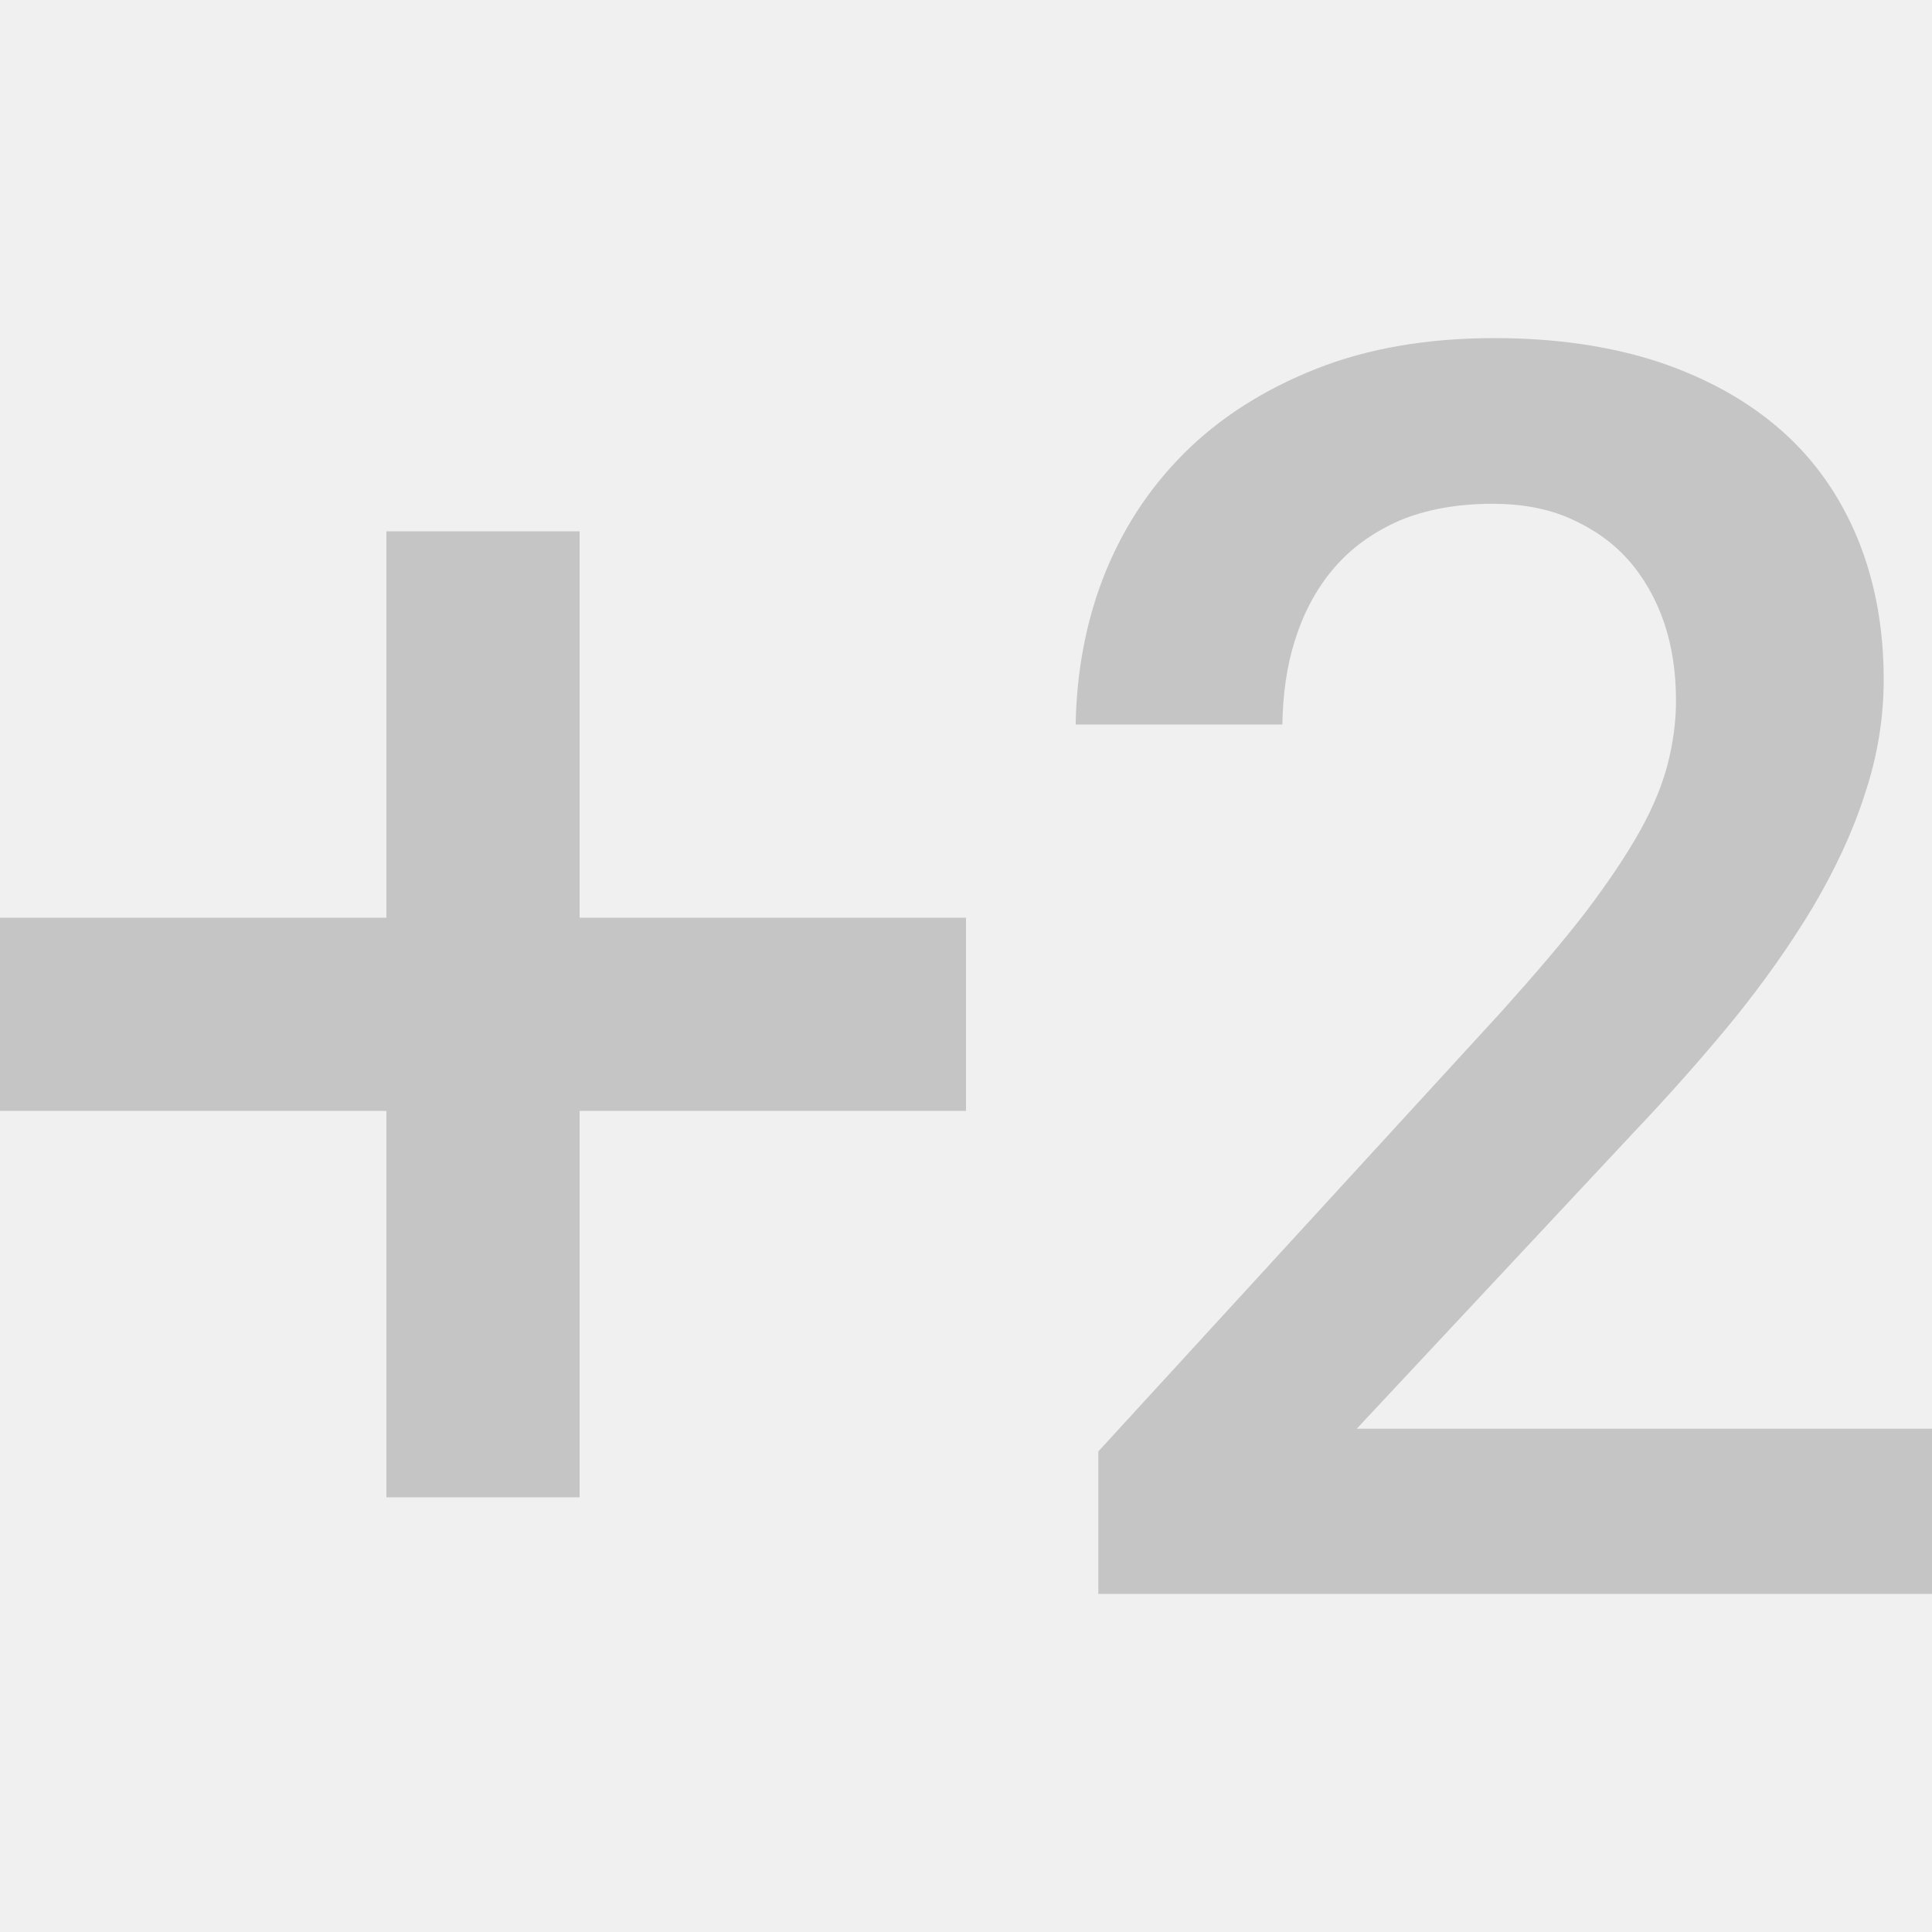
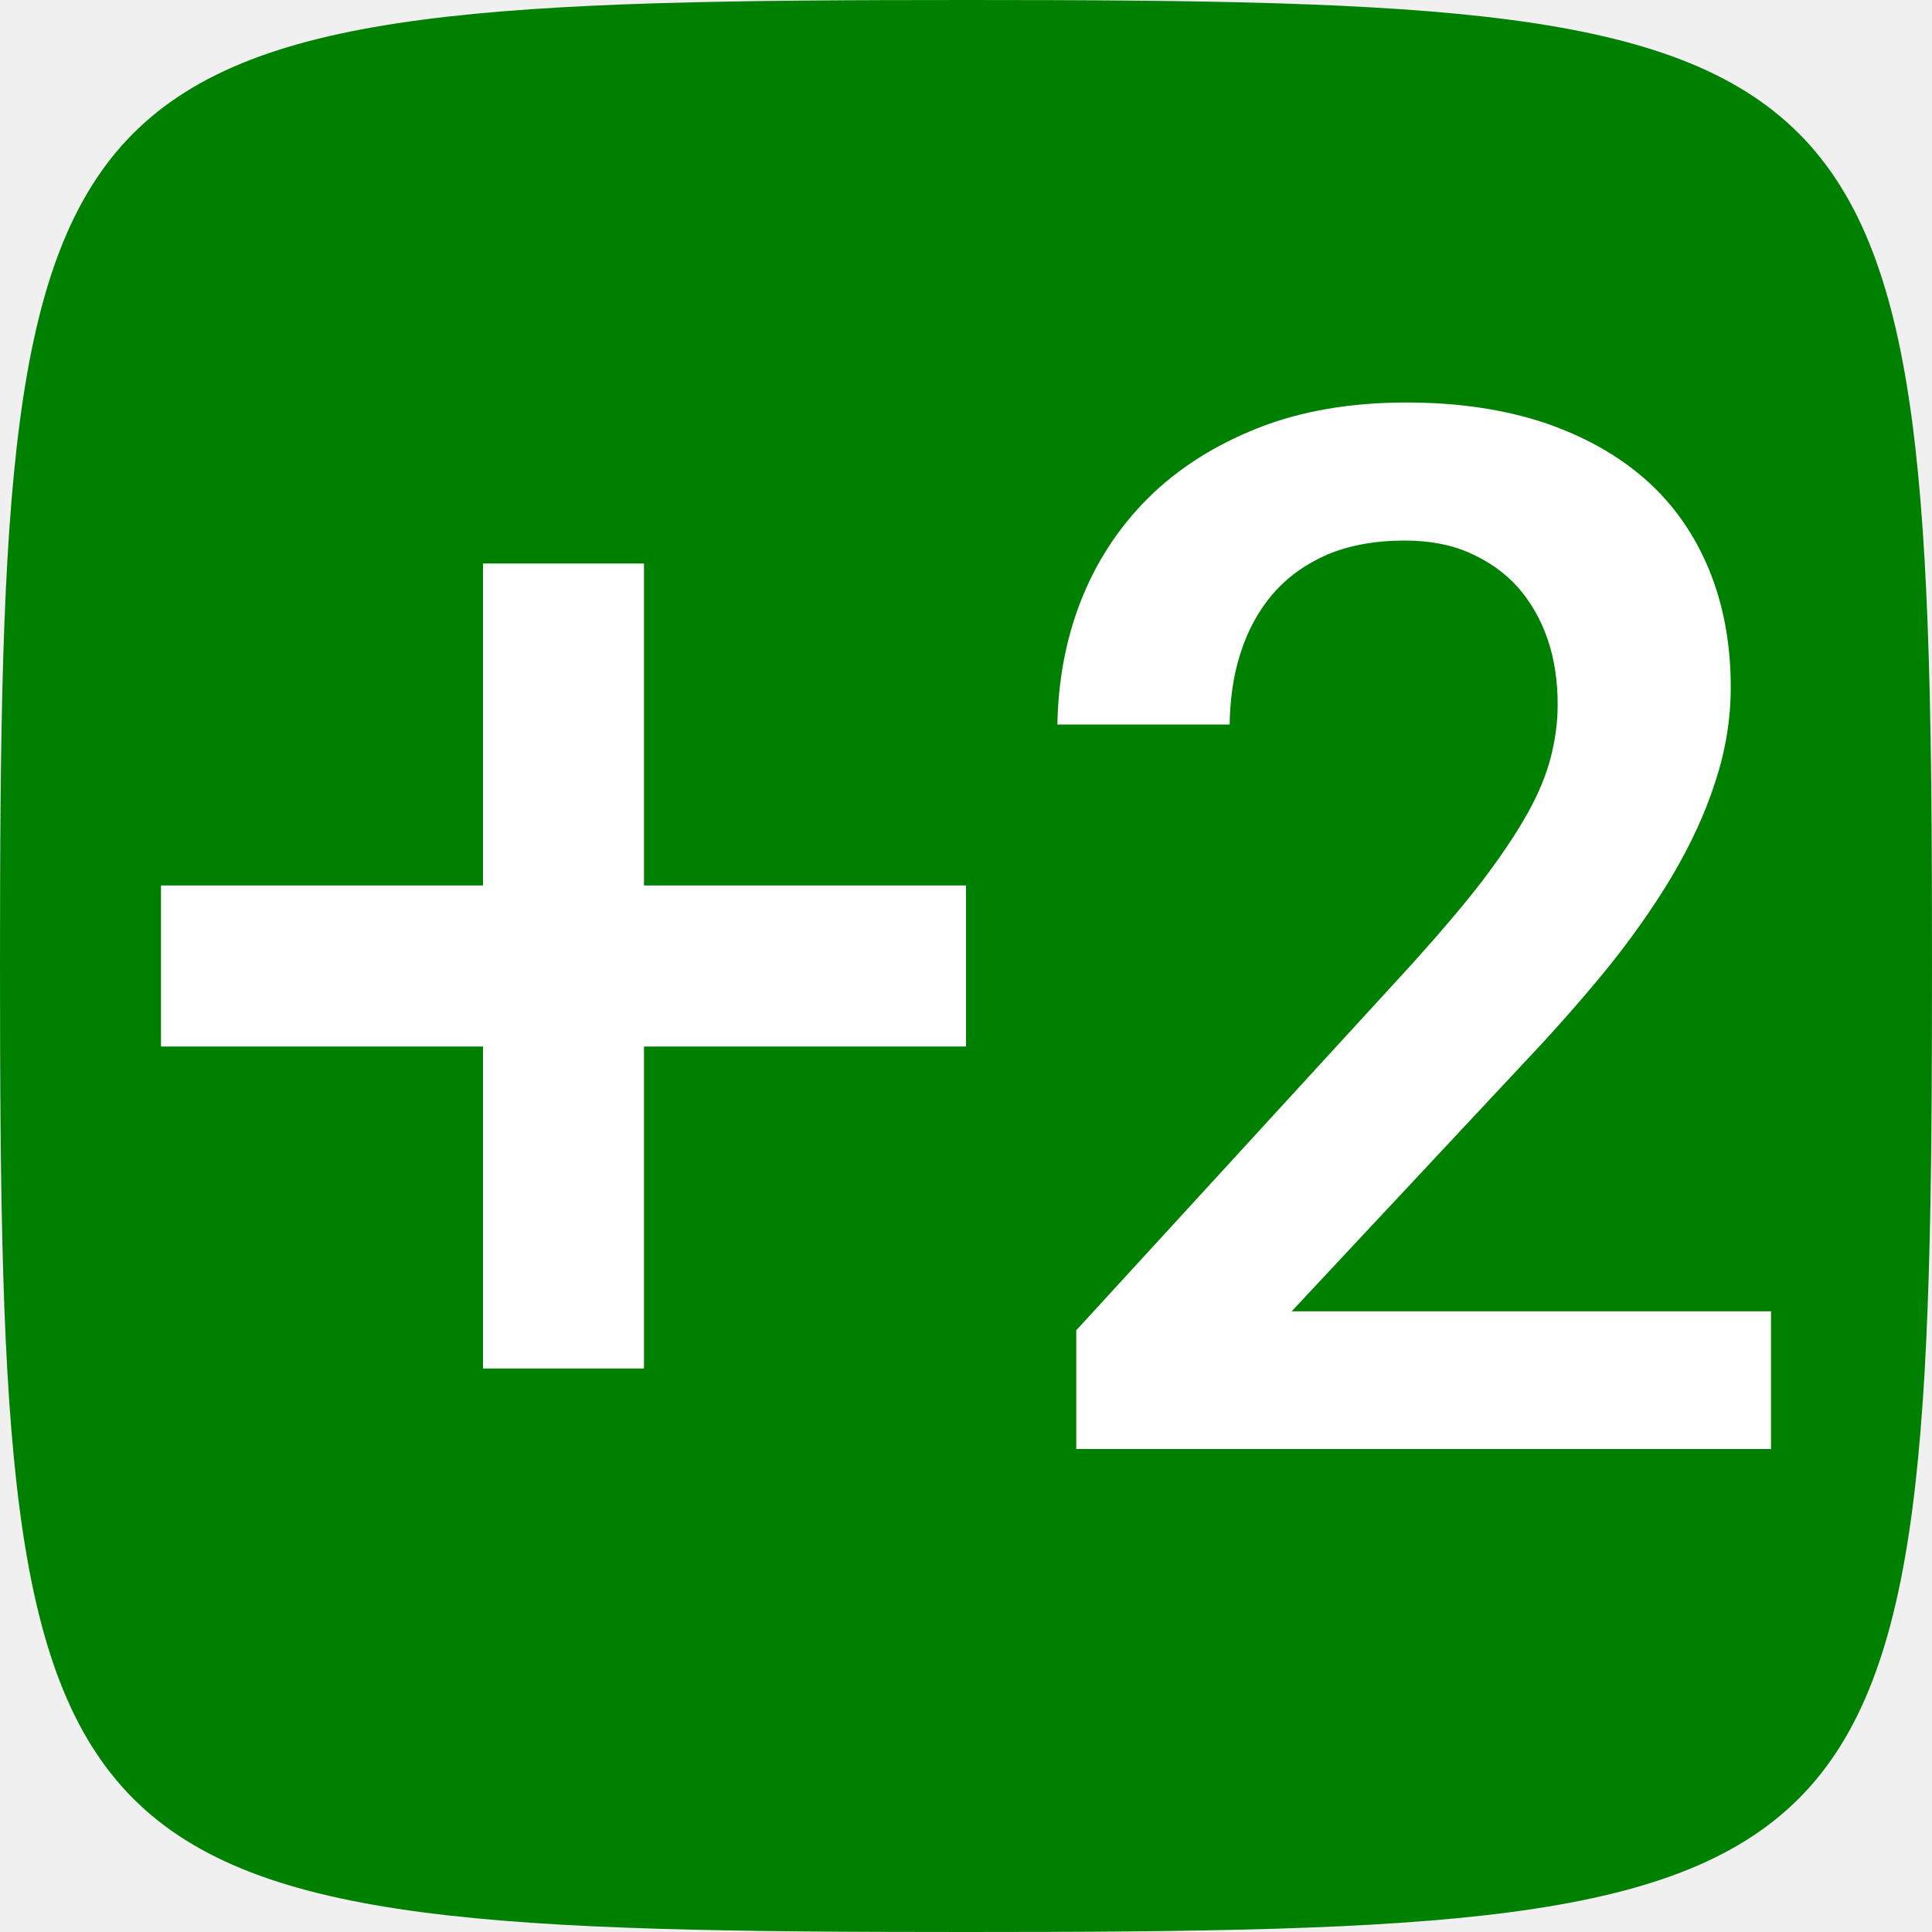
- <svg xmlns="http://www.w3.org/2000/svg" version="1.1" id="Capa_1" x="0px" y="0px" viewBox="0 0 426.667 426.667" style="enable-background:new 0 0 426.667 426.667;" xml:space="preserve">
-   <g>
-     <g>
-       <g>
-         <polygon points="128,117.333 85.333,117.333 85.333,202.667 0,202.667 0,245.333 85.333,245.333 85.333,330.667 128,330.667     128,245.333 213.333,245.333 213.333,202.667 128,202.667" fill="#C5C5C5" />
-         <path d="M299.627,315.52l61.12-65.387c8-8.427,15.36-16.747,22.187-25.067c6.72-8.32,12.587-16.64,17.493-24.853     c4.907-8.32,8.747-16.533,11.413-24.853c2.773-8.32,4.16-16.747,4.16-25.28c0-11.413-1.92-21.76-5.76-31.147     c-3.84-9.28-9.387-17.28-16.747-23.787S377.173,83.627,366.507,80c-10.667-3.52-22.827-5.333-36.48-5.333     c-14.72,0-27.947,2.24-39.467,6.827s-21.227,10.773-29.12,18.667c-7.893,7.893-13.867,17.173-17.92,27.733     c-3.84,10.027-5.76,20.8-5.973,32.107H283.2c0.107-6.613,0.96-12.907,2.773-18.56c1.92-6.187,4.8-11.52,8.64-16     c3.84-4.48,8.64-7.893,14.4-10.453c5.867-2.453,12.693-3.733,20.587-3.733c6.507,0,12.267,1.067,17.28,3.307     c5.013,2.24,9.28,5.227,12.693,9.067c3.413,3.84,6.08,8.533,7.893,13.76c1.813,5.333,2.667,11.093,2.667,17.387     c0,4.587-0.64,9.28-1.813,13.867s-3.2,9.6-6.187,14.933c-2.987,5.333-6.933,11.2-11.84,17.707     c-4.907,6.4-11.2,13.76-18.667,22.08l-89.067,97.173V352h184.107v-36.48H299.627z" fill="#C5C5C5" />
-       </g>
-     </g>
+ <svg xmlns="http://www.w3.org/2000/svg" id="SvgjsSvg1014" width="288" height="288" version="1.1">
+   <path id="SvgjsPath1020" d="M 144,0 C 5,0 0,5 0,144 0,283 5,288 144,288 283,288 288,283 288,144 288,5 283,0 144,0 Z" transform="matrix(1,0,0,1,0,0)" fill="green" />
+   <defs id="SvgjsDefs1015" />
+   <g id="SvgjsG1016" transform="matrix(1,0,0,1,0,0)">
+     <svg height="288" viewBox="0 0 48 48" width="288">
+       <path d="M0 0h48v48h-48zm0 0h48v48h-48z" fill="none" />
+       <path d="M32.09 32.58l5.73-6.13c.75-.79 1.44-1.57 2.08-2.35.63-.78 1.18-1.56 1.64-2.33.46-.78.82-1.55 1.07-2.33.26-.78.39-1.57.39-2.37 0-1.07-.18-2.04-.54-2.92-.36-.87-.88-1.62-1.57-2.23-.69-.61-1.53-1.08-2.53-1.42-1-.33-2.14-.5-3.42-.5-1.38 0-2.62.21-3.7.64-1.08.43-1.99 1.01-2.73 1.75s-1.3 1.61-1.68 2.6c-.36.94-.54 1.95-.56 3.01h4.28c.01-.62.09-1.21.26-1.74.18-.58.45-1.08.81-1.5.36-.42.81-.74 1.35-.98.55-.23 1.19-.35 1.93-.35.61 0 1.15.1 1.62.31.47.21.87.49 1.19.85.32.36.57.8.74 1.29.17.5.25 1.04.25 1.63 0 .43-.06.87-.17 1.3-.11.43-.3.9-.58 1.4-.28.5-.65 1.05-1.11 1.66-.46.6-1.05 1.29-1.75 2.07l-8.35 9.11v2.95h17.26v-3.42h-11.91zm-16.09-18.58h-4v8h-8v4h8v8h4v-8h8v-4h-8v-8z" fill="white" class="color000 svgShape" />
+     </svg>
  </g>
</svg>
